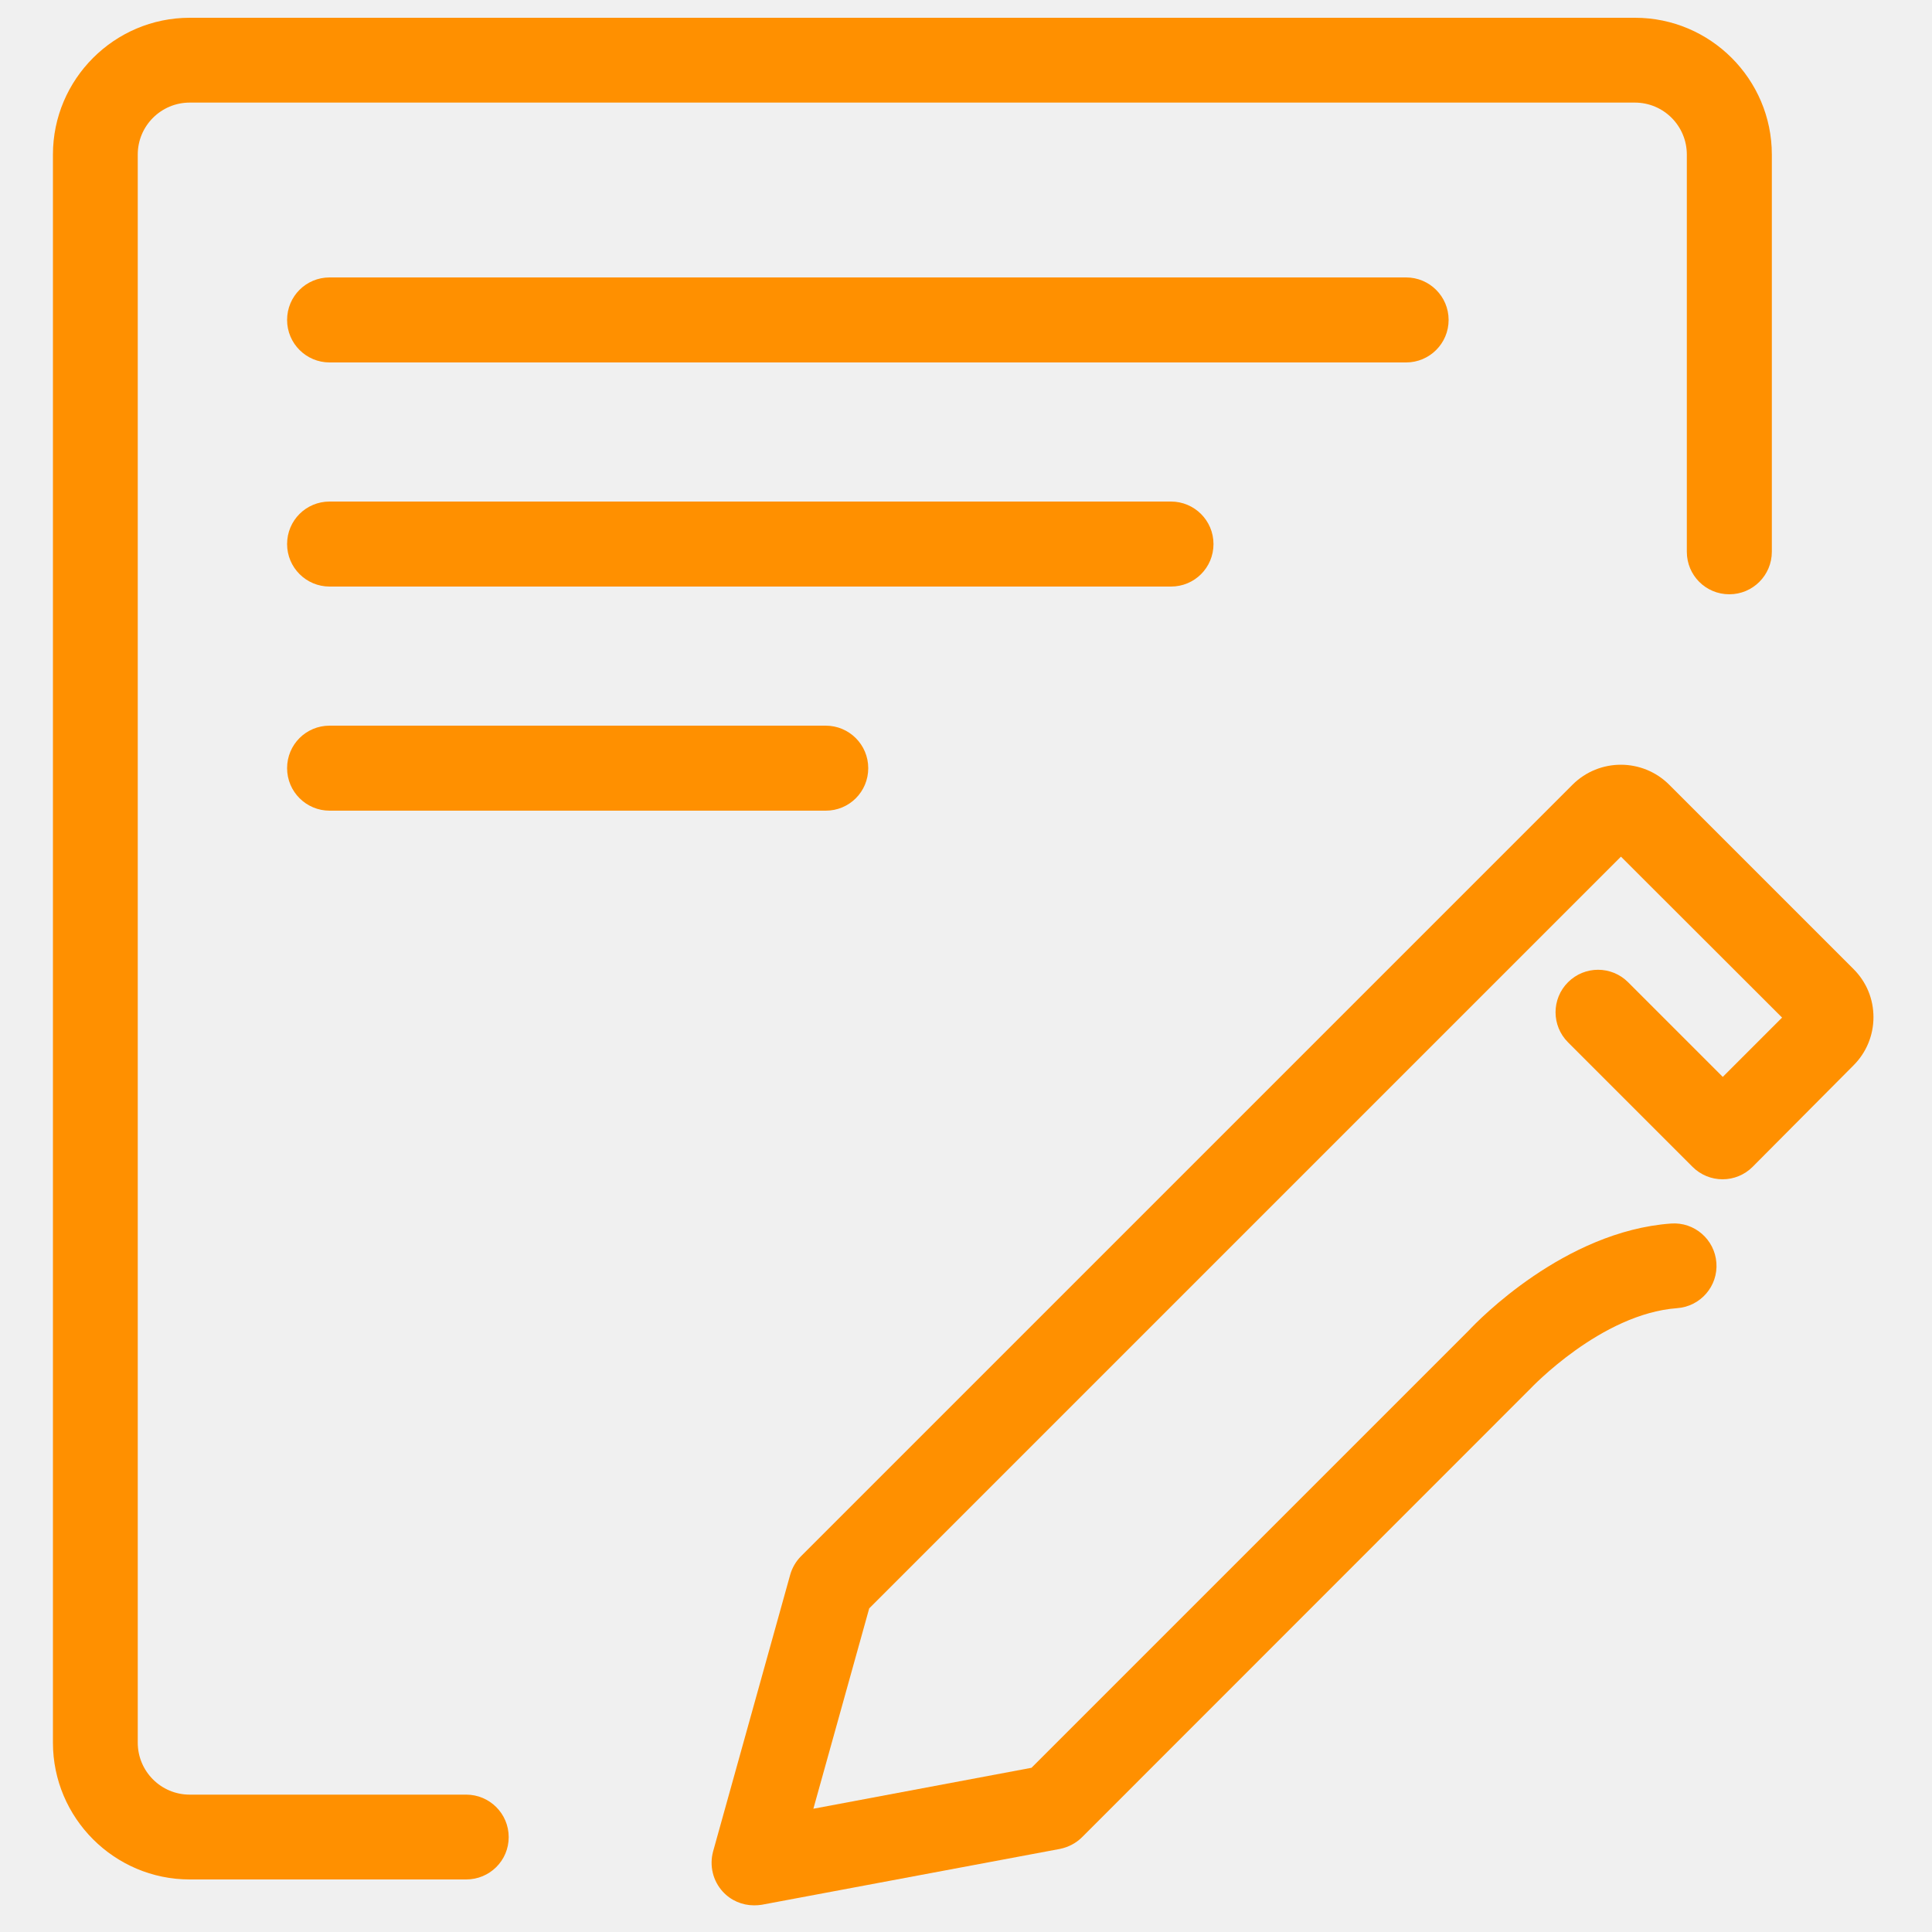
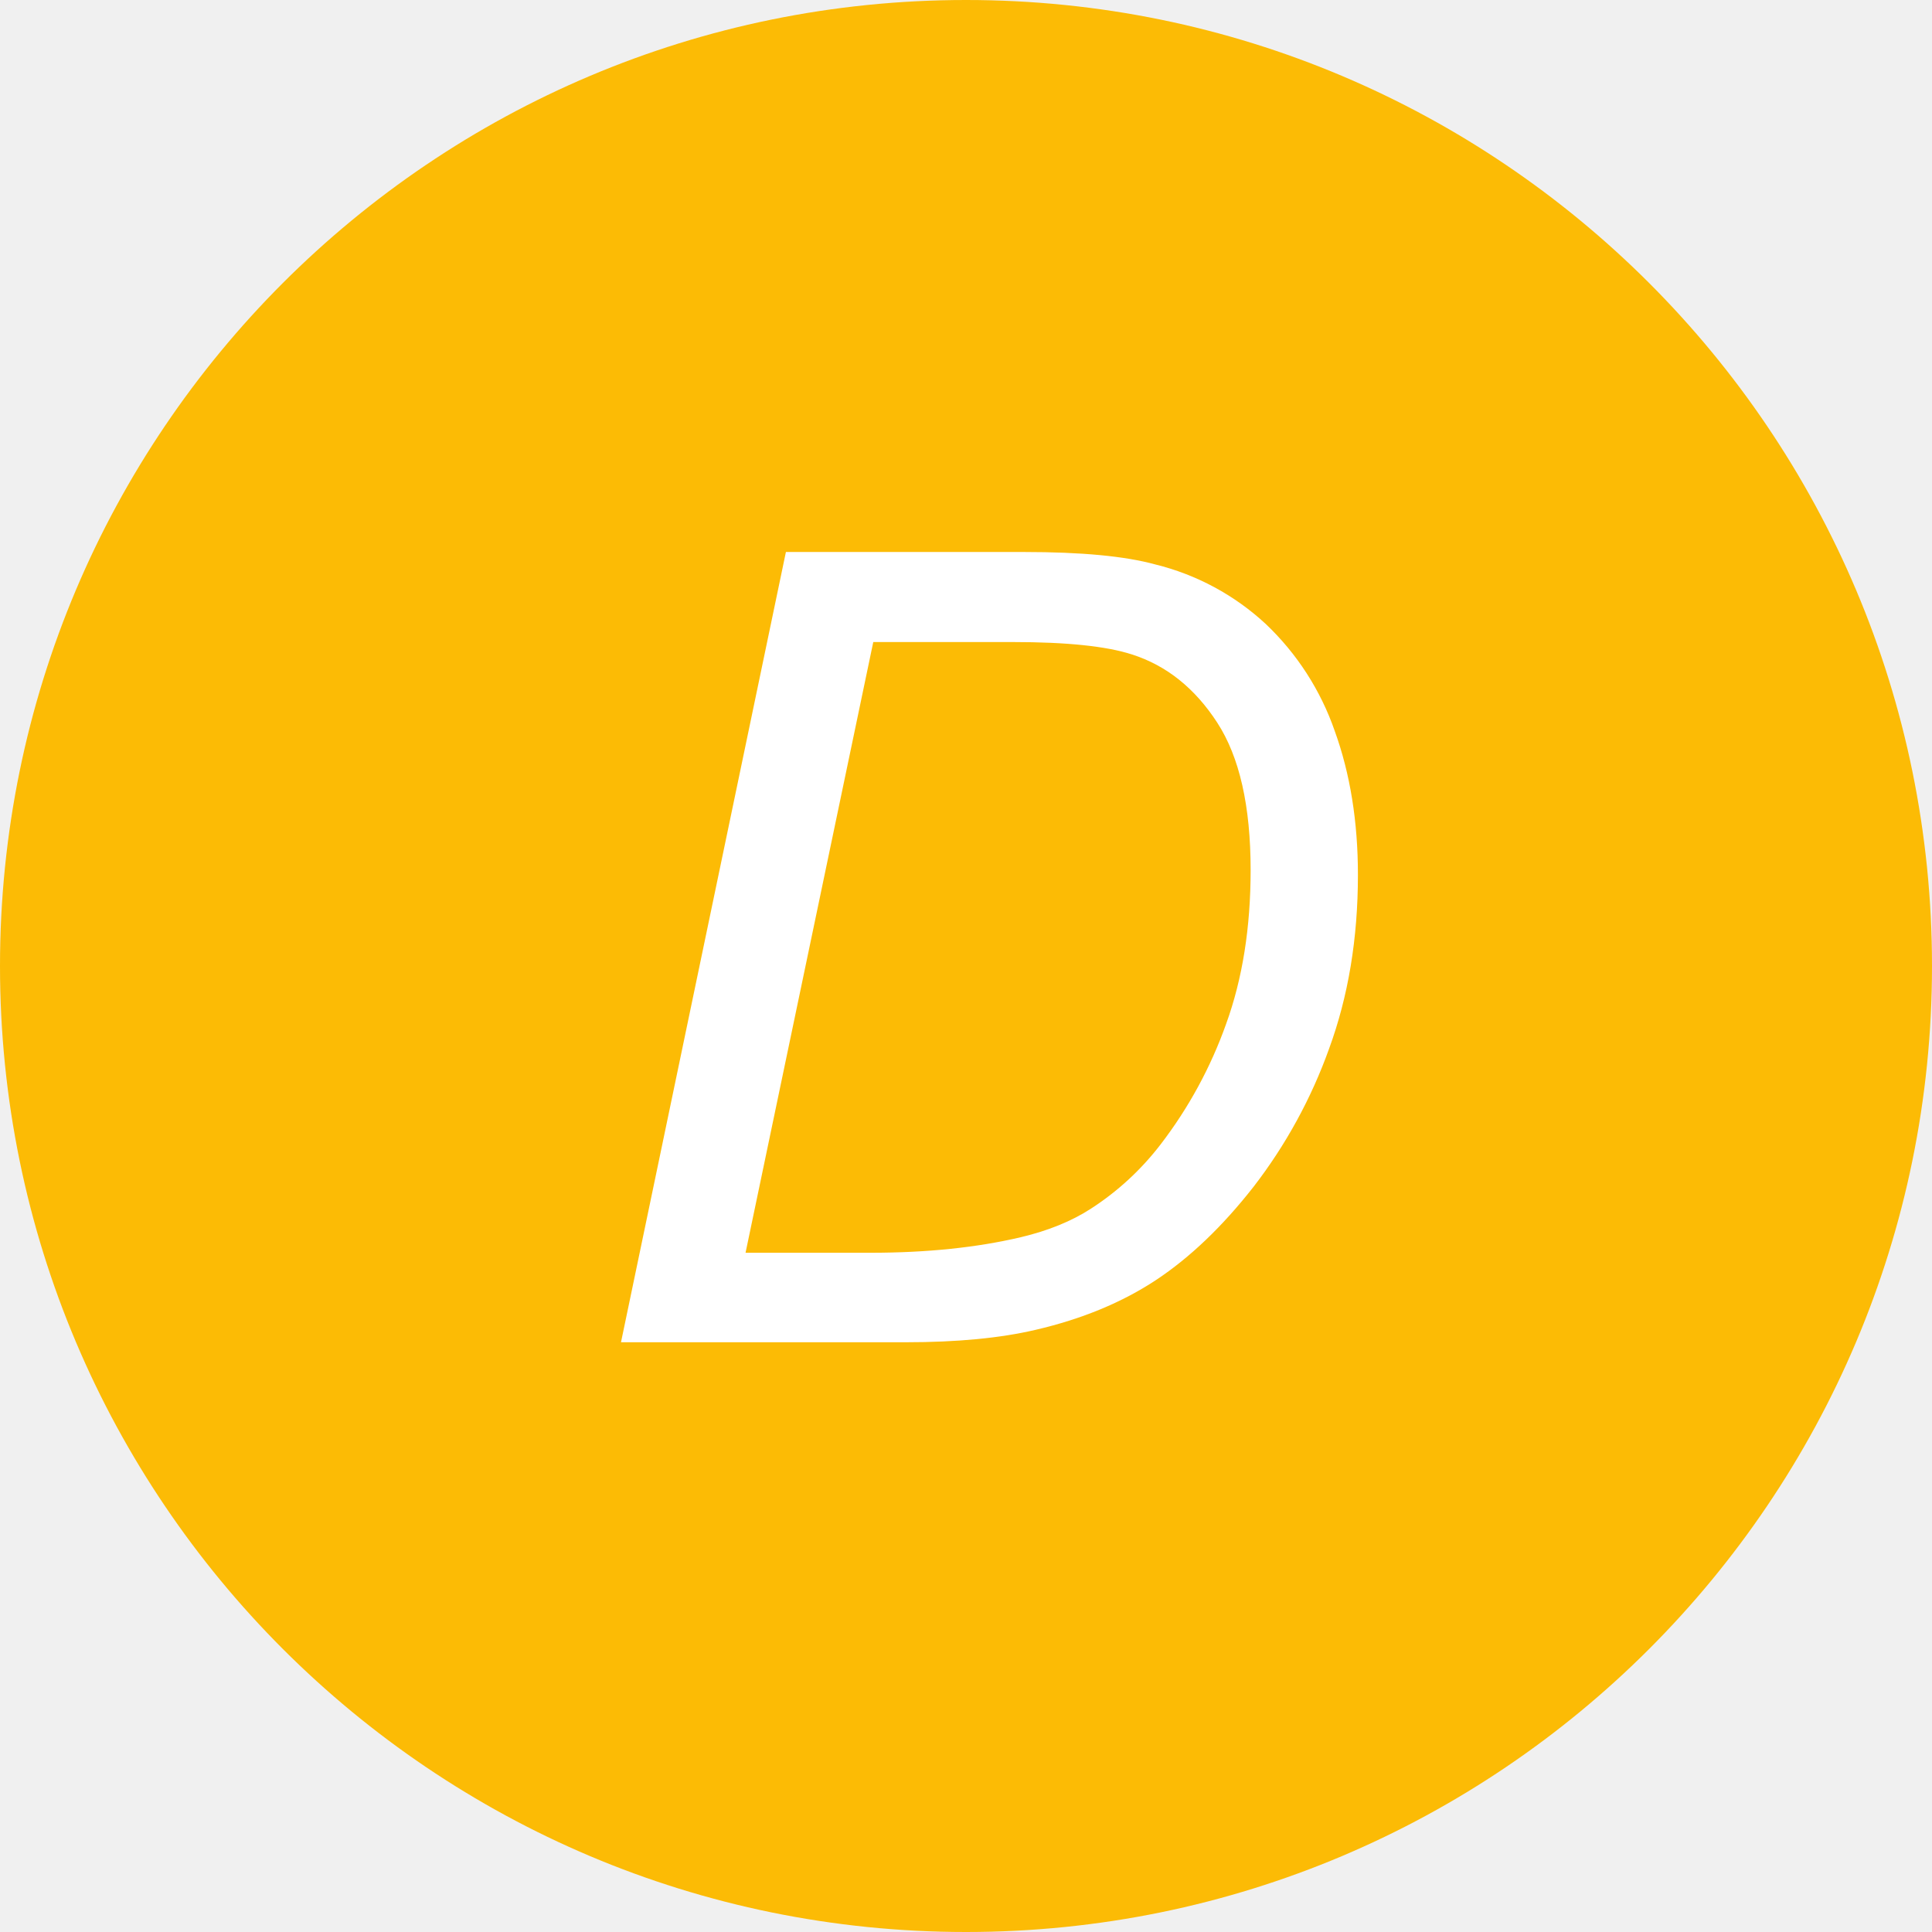
- <svg xmlns="http://www.w3.org/2000/svg" t="1692945469320" class="icon" viewBox="0 0 1024 1024" version="1.1" p-id="11591" data-darkreader-inline-fill="" width="64" height="64">
-   <path d="M247.091 996.147 100.557 996.147c-39.936 0-72.499-32.563-72.499-72.499L28.058 81.92c0-39.936 32.563-72.499 72.499-72.499l766.054 0c39.936 0 72.499 32.563 72.499 72.499l0 210.534c0 12.39-10.035 22.528-22.528 22.528s-22.528-10.035-22.528-22.528L894.054 81.92c0-15.155-12.288-27.546-27.546-27.546L100.557 54.374c-15.155 0-27.546 12.288-27.546 27.546L73.011 923.648c0 15.155 12.288 27.546 27.546 27.546l146.534 0c12.39 0 22.528 10.035 22.528 22.528S259.482 996.147 247.091 996.147z" fill="#FF9000" p-id="11592" data-darkreader-inline-fill="" style="--darkreader-inline-fill: #cc7300;" />
-   <path d="M745.267 192.102 174.694 192.102c-12.39 0-22.528-10.035-22.528-22.528s10.035-22.528 22.528-22.528l570.573 0c12.39 0 22.528 10.035 22.528 22.528S757.658 192.102 745.267 192.102z" fill="#FF9000" p-id="11593" data-darkreader-inline-fill="" style="--darkreader-inline-fill: #cc7300;" />
-   <path d="M437.658 429.67 174.694 429.67c-12.39 0-22.528-10.035-22.528-22.528s10.035-22.528 22.528-22.528l262.963 0c12.39 0 22.528 10.035 22.528 22.528S450.15 429.67 437.658 429.67z" fill="#FF9000" p-id="11594" data-darkreader-inline-fill="" style="--darkreader-inline-fill: #cc7300;" />
-   <path d="M620.646 310.886 174.694 310.886c-12.39 0-22.528-10.035-22.528-22.528s10.035-22.528 22.528-22.528l445.952 0c12.39 0 22.528 10.035 22.528 22.528S633.139 310.886 620.646 310.886z" fill="#FF9000" p-id="11595" data-darkreader-inline-fill="" style="--darkreader-inline-fill: #cc7300;" />
-   <path d="M399.667 1009.869c-6.246 0-12.288-2.56-16.589-7.27-5.222-5.734-7.168-13.722-5.12-21.299l40.858-146.637c1.024-3.686 3.072-7.168 5.734-9.83l408.986-408.986c14.131-14.029 36.966-14.029 51.098 0l97.792 97.792c6.861 6.861 10.547 15.872 10.547 25.498s-3.789 18.739-10.547 25.498L928.87 618.496c-4.198 4.198-9.933 6.554-15.872 6.554s-11.674-2.355-15.872-6.554l-66.048-66.048c-8.806-8.806-8.806-23.04 0-31.846s23.04-8.806 31.846 0l50.176 50.176 31.437-31.437L859.136 454.042 460.698 852.48 431.104 958.669 546.714 936.96l231.731-231.731c5.018-5.427 50.79-52.634 107.213-56.73 12.39-0.922 23.142 8.397 24.064 20.787 0.922 12.39-8.397 23.142-20.787 24.064-40.346 2.97-77.414 42.291-77.824 42.701-0.205 0.205-0.41 0.512-0.717 0.717L573.542 973.722c-3.174 3.174-7.27 5.325-11.776 6.246l-158.003 29.594C402.432 1009.766 401.101 1009.869 399.667 1009.869z" fill="#FF9000" p-id="11596" data-darkreader-inline-fill="" style="--darkreader-inline-fill: #cc7300;" />
+ <svg xmlns="http://www.w3.org/2000/svg" t="1693096211299" class="icon" viewBox="0 0 1024 1024" version="1.1" p-id="8310" data-darkreader-inline-fill="" width="128" height="128">
+   <path d="M512 512m-512 0a512 512 0 1 0 1024 0 512 512 0 1 0-1024 0Z" fill="#FCBB05" p-id="8311" data-darkreader-inline-fill="" style="--darkreader-inline-fill: #966f02;" />
+   <path d="M480 711.424c27.246 0 50.176-2.194 68.864-6.583 24.576-5.705 45.861-14.519 63.854-26.405 17.993-11.922 35.218-28.379 51.712-49.445a267.337 267.337 0 0 0 40.009-73.143c10.167-27.721 15.287-58.405 15.287-92.16 0-28.16-4.096-53.577-12.288-76.251a142.519 142.519 0 0 0-36.571-56.722 132.754 132.754 0 0 0-58.587-31.561c-15.982-4.389-39.131-6.583-69.413-6.583H416.549L329.143 711.424h150.857z m-18.578-47.433h-66.267l67.694-323.694h74.021c28.526 0 49.591 2.194 63.122 6.583 18.286 5.851 33.353 17.92 45.166 36.133 11.813 18.176 17.701 44.251 17.701 78.117 0 30.501-4.315 57.673-12.983 81.554a232.887 232.887 0 0 1-34.743 63.89 147.017 147.017 0 0 1-36.864 34.011c-10.24 6.656-22.674 11.703-37.12 15.141-23.259 5.486-49.81 8.265-79.726 8.265z" fill="#FFFFFF" p-id="8312" data-darkreader-inline-fill="" style="--darkreader-inline-fill: #181a1b;" />
</svg>
